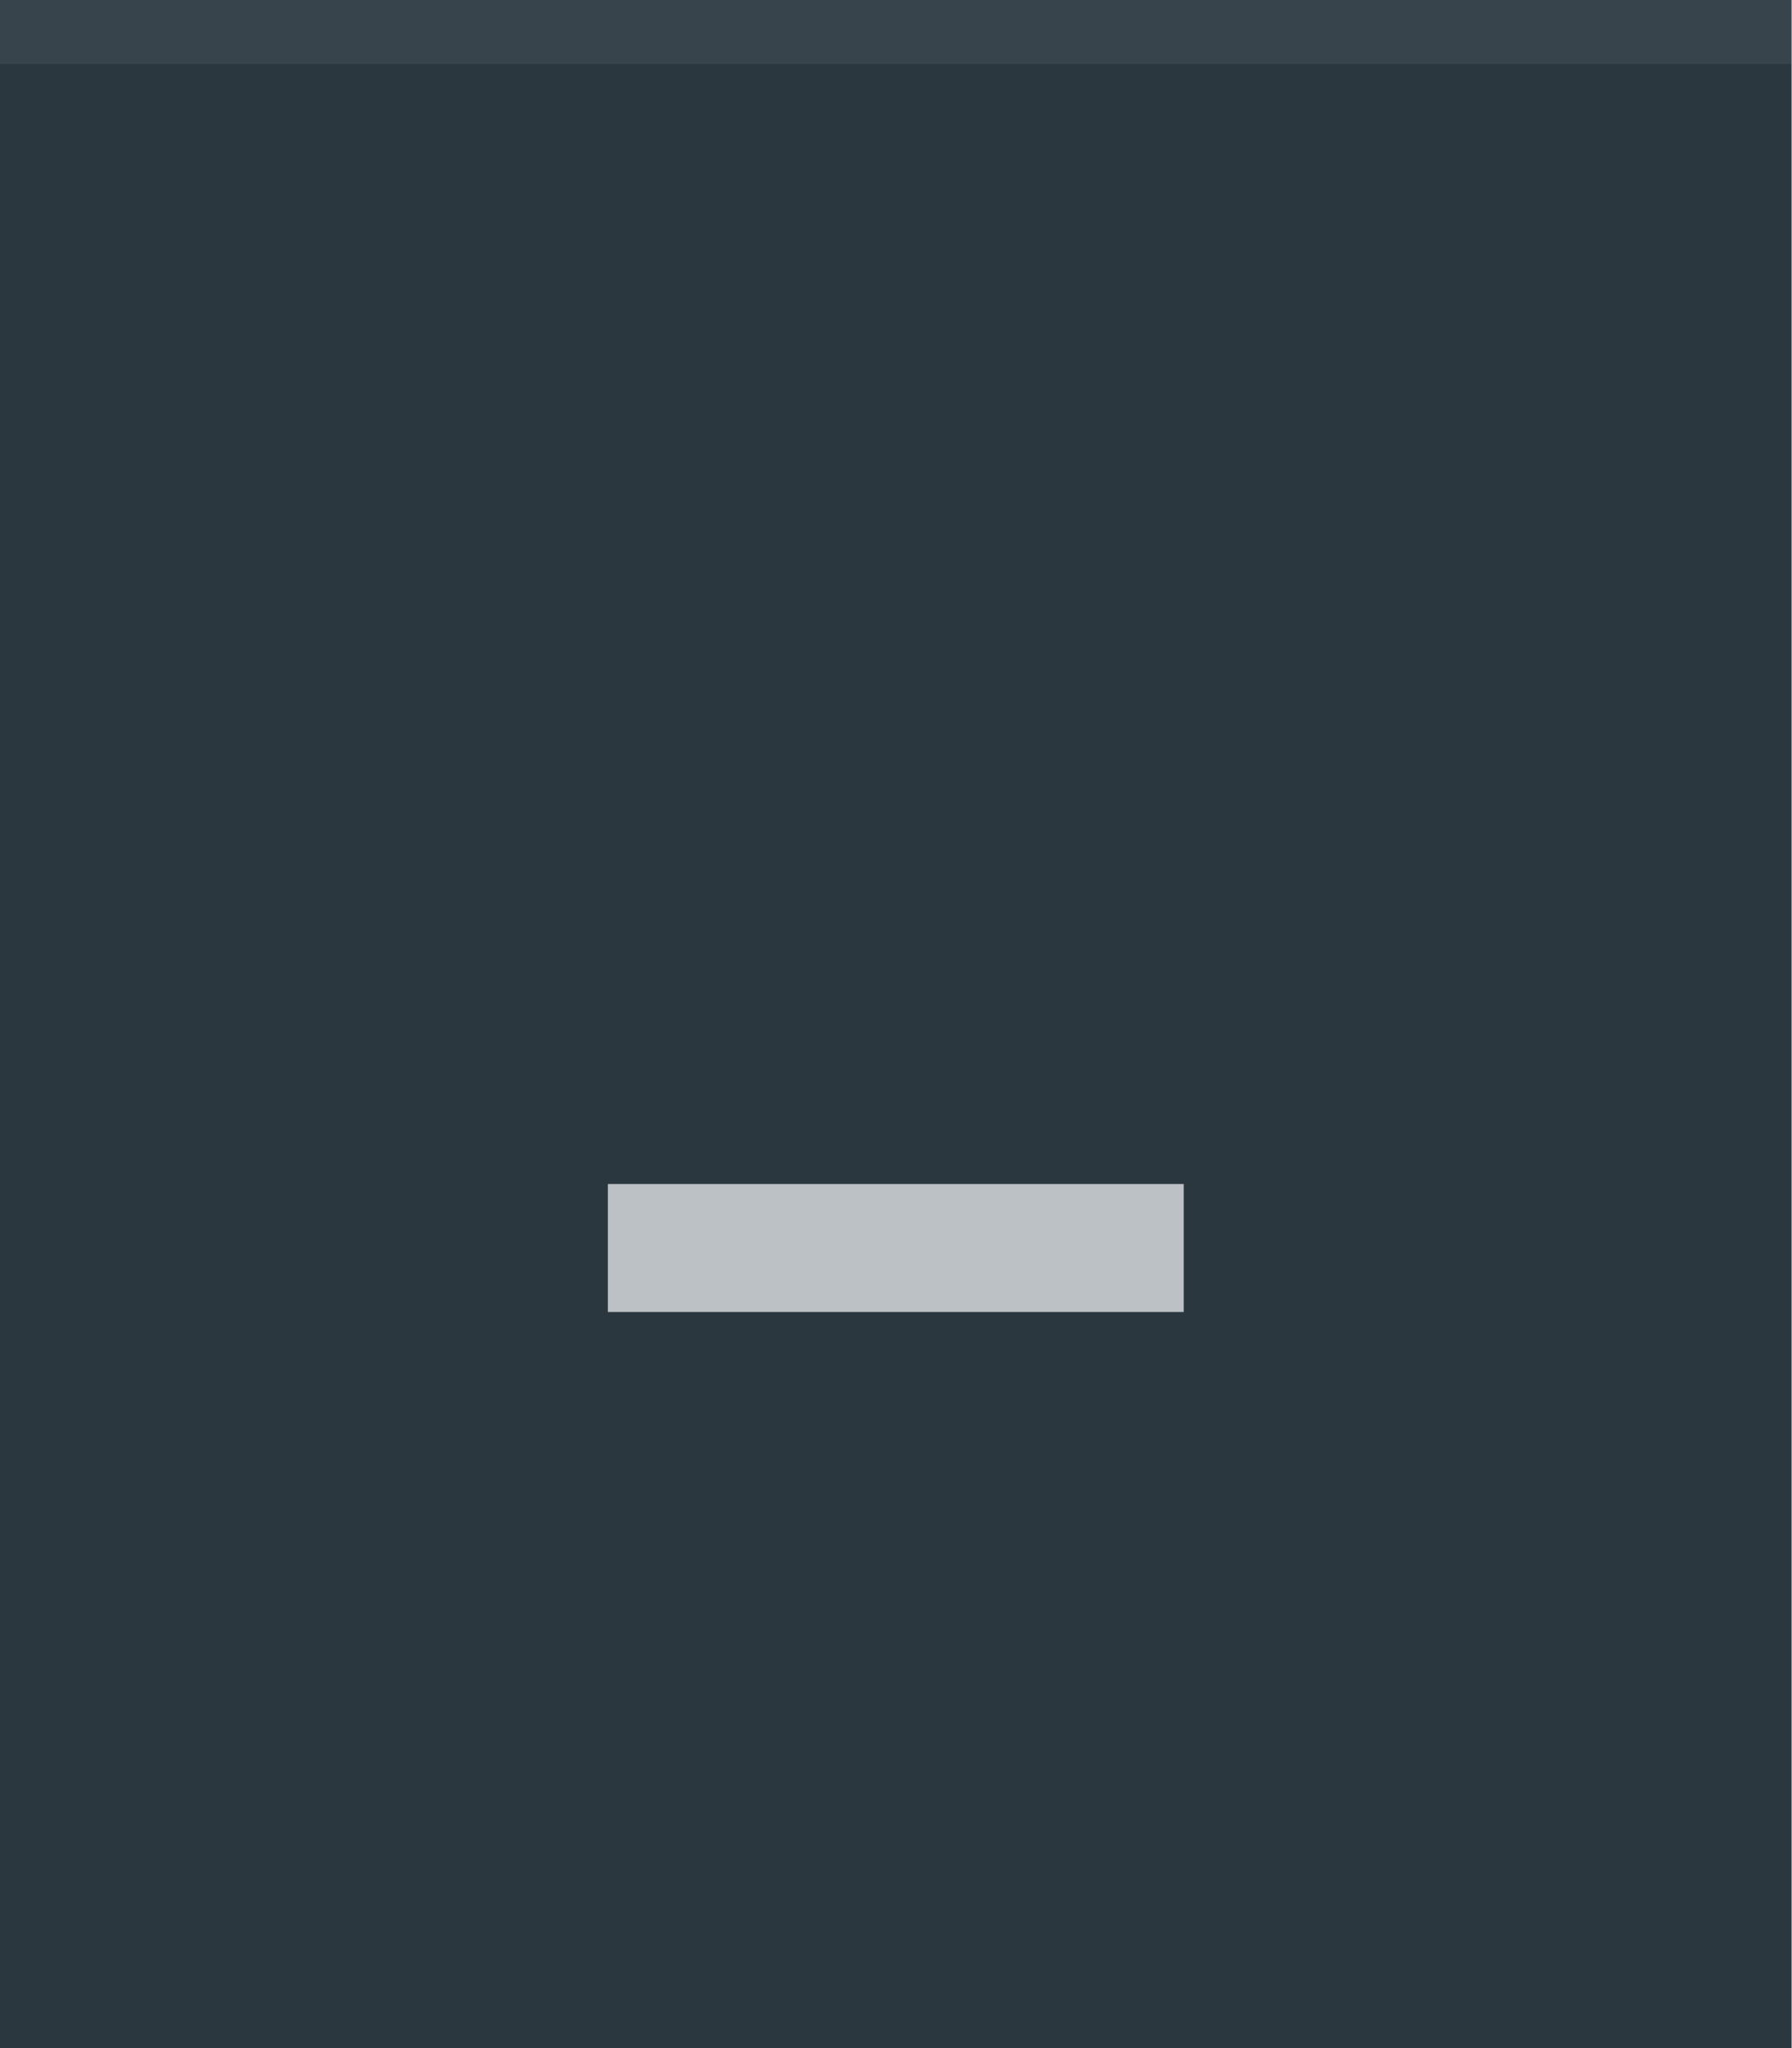
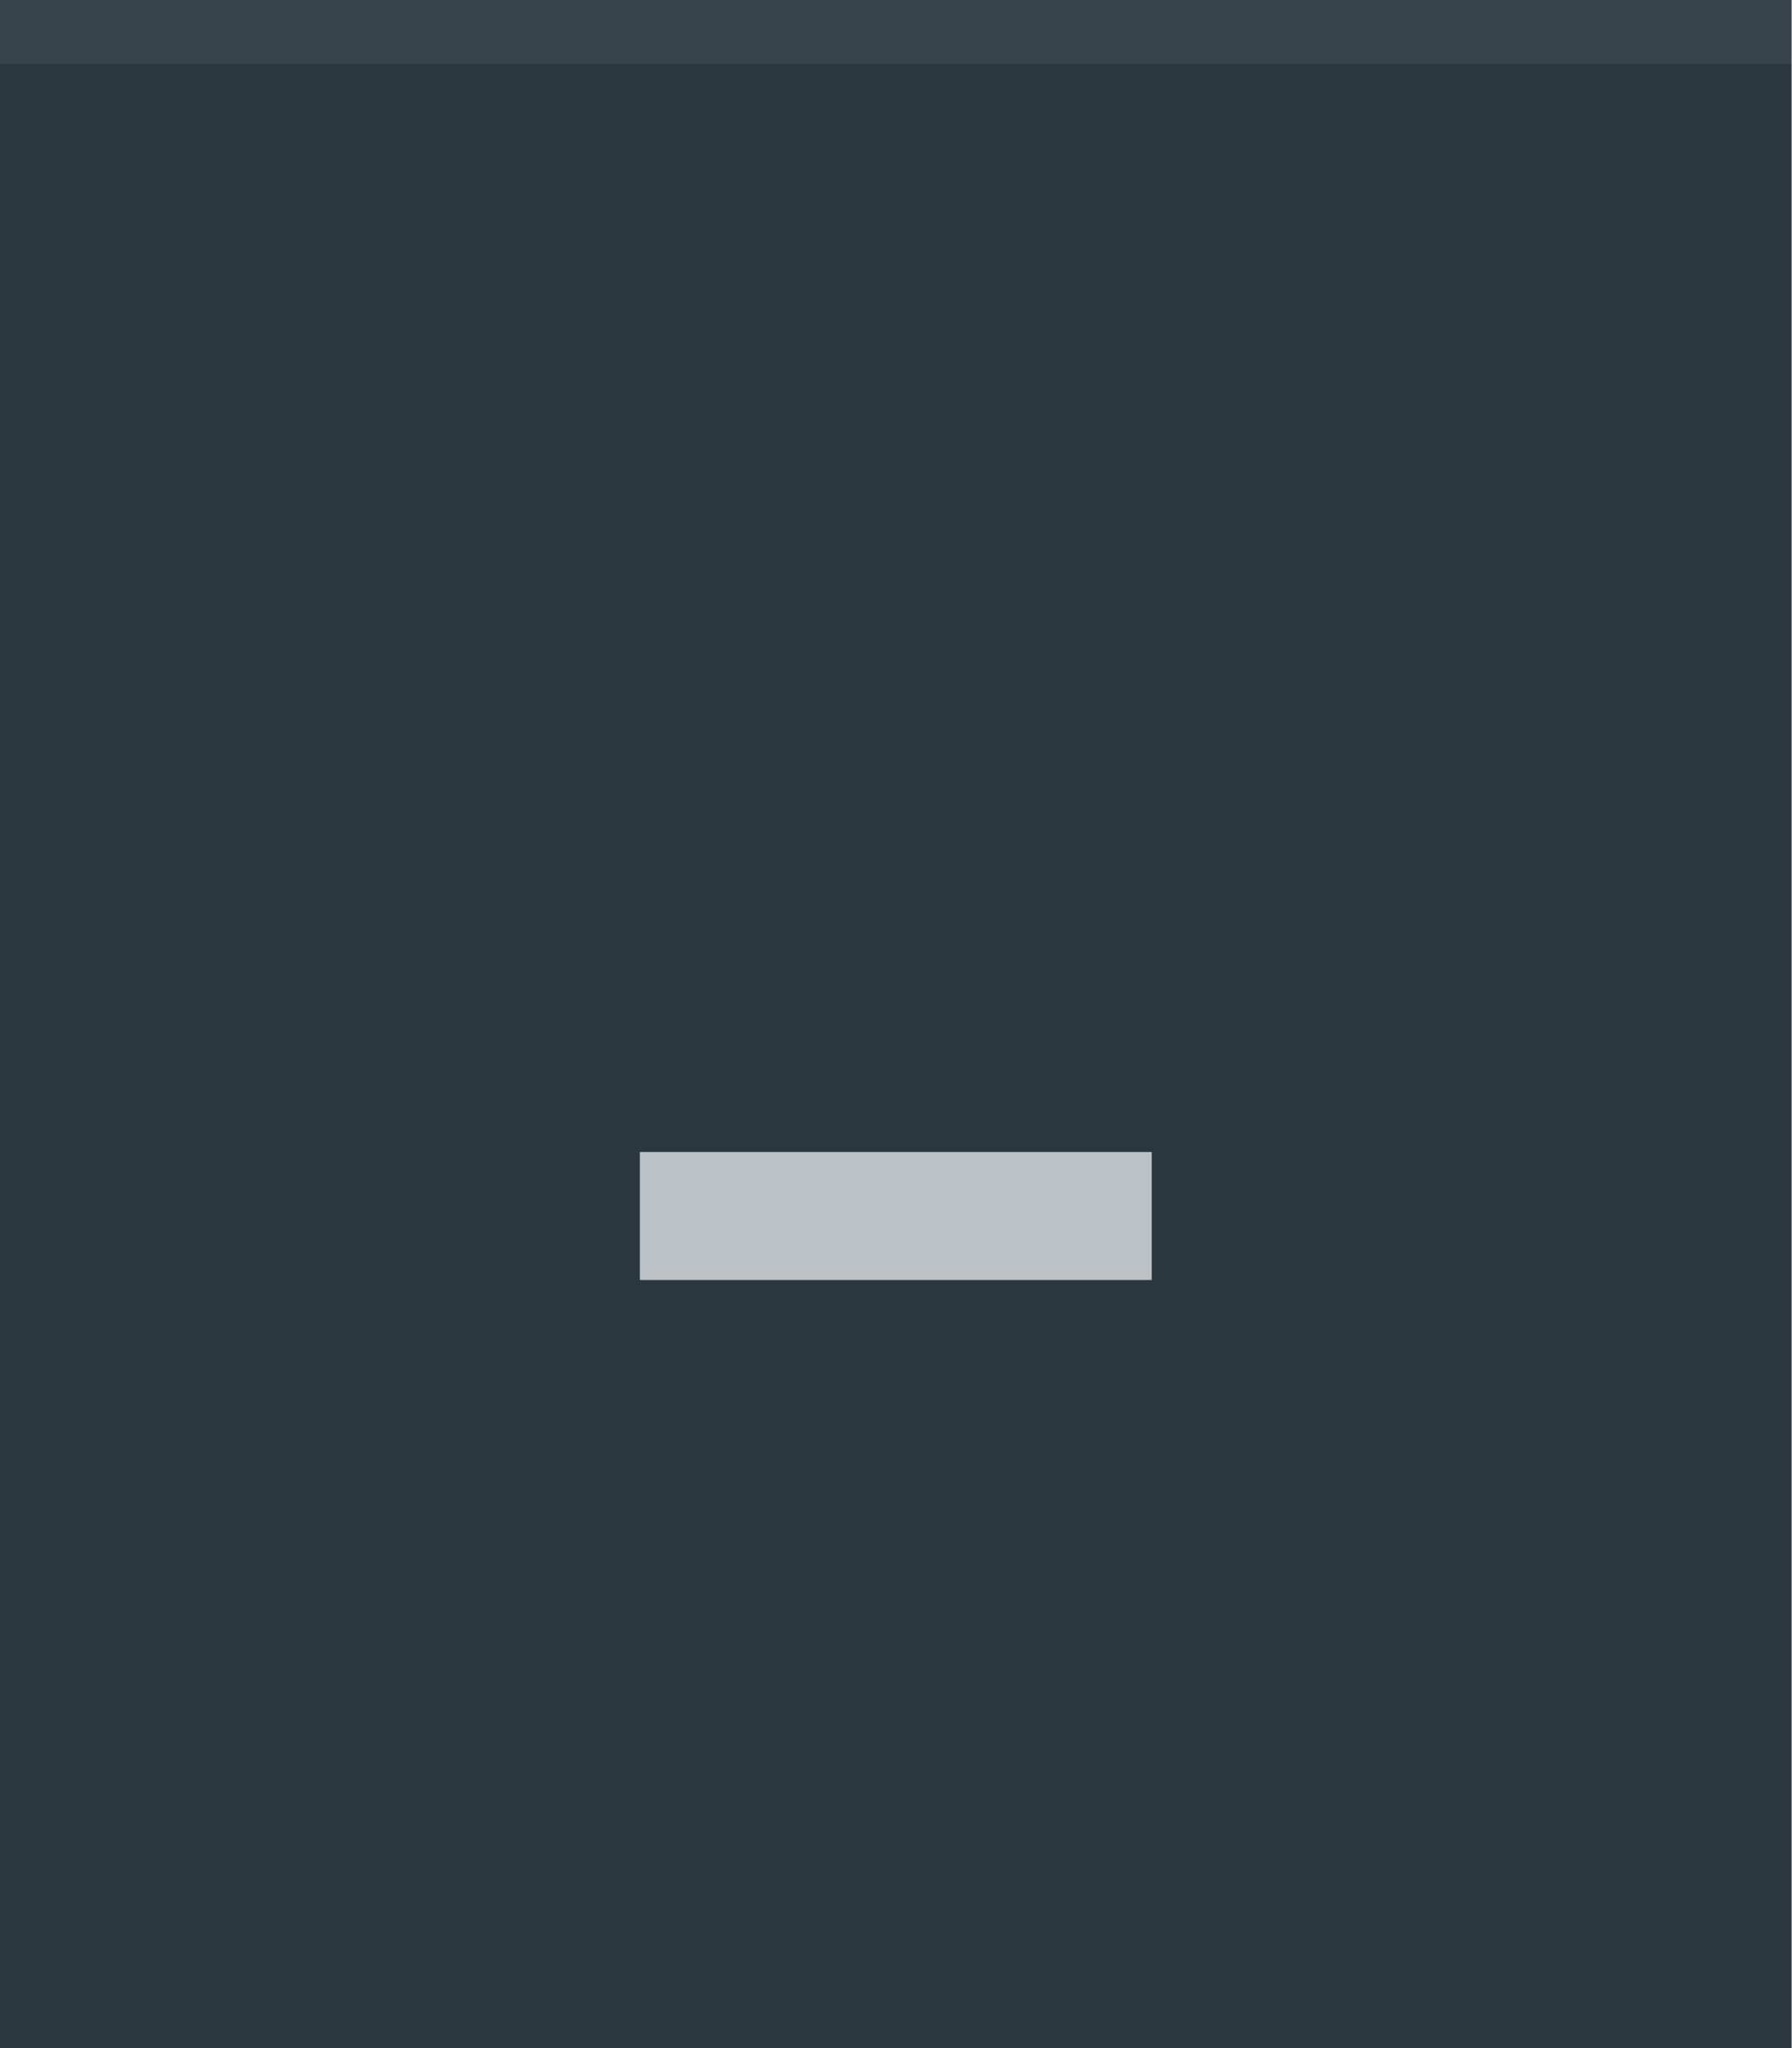
<svg xmlns="http://www.w3.org/2000/svg" width="28" height="32" viewBox="0 0 28 32" id="svg4142" version="1.1">
  <defs id="defs4144" />
  <g id="layer1" transform="translate(0,-1020.362)">
    <rect style="opacity:1;fill:#2a373e;fill-opacity:1;fill-rule:evenodd;stroke:none;stroke-width:2.745;stroke-linecap:butt;stroke-linejoin:miter;stroke-miterlimit:4;stroke-dasharray:none;stroke-dashoffset:478.437;stroke-opacity:1" id="rect4741" width="28" height="32" x="0" y="1020.362" />
    <circle style="fill:#eceff1;fill-opacity:0.1;stroke:none;stroke-width:0.5;stroke-linejoin:miter;stroke-miterlimit:4;stroke-dasharray:none;stroke-opacity:1" id="path2994" cx="1036.362" cy="13" r="12" transform="matrix(0,1,-1,0,0,0)" />
-     <rect style="opacity:1;fill:#eceff1;fill-opacity:0.75;fill-rule:evenodd;stroke:none;stroke-width:2.745;stroke-linecap:butt;stroke-linejoin:miter;stroke-miterlimit:4;stroke-dasharray:none;stroke-dashoffset:478.437;stroke-opacity:1" id="rect4853" width="9" height="2" x="9.5" y="1038.862" />
+     <rect style="opacity:1;fill:#eceff1;fill-opacity:0.75;fill-rule:evenodd;stroke:none;stroke-width:2.745;stroke-linecap:butt;stroke-linejoin:miter;stroke-miterlimit:4;stroke-dasharray:none;stroke-dashoffset:478.437;stroke-opacity:1" id="rect4853" width="8" height="2" x="10" y="1038.362" />
    <rect style="opacity:1;fill:#ffffff;fill-opacity:0.07;fill-rule:evenodd;stroke:none;stroke-width:2.745;stroke-linecap:butt;stroke-linejoin:miter;stroke-miterlimit:4;stroke-dasharray:none;stroke-dashoffset:478.437;stroke-opacity:1" id="rect4959" width="28" height="1" x="0" y="1020.362" />
  </g>
</svg>
